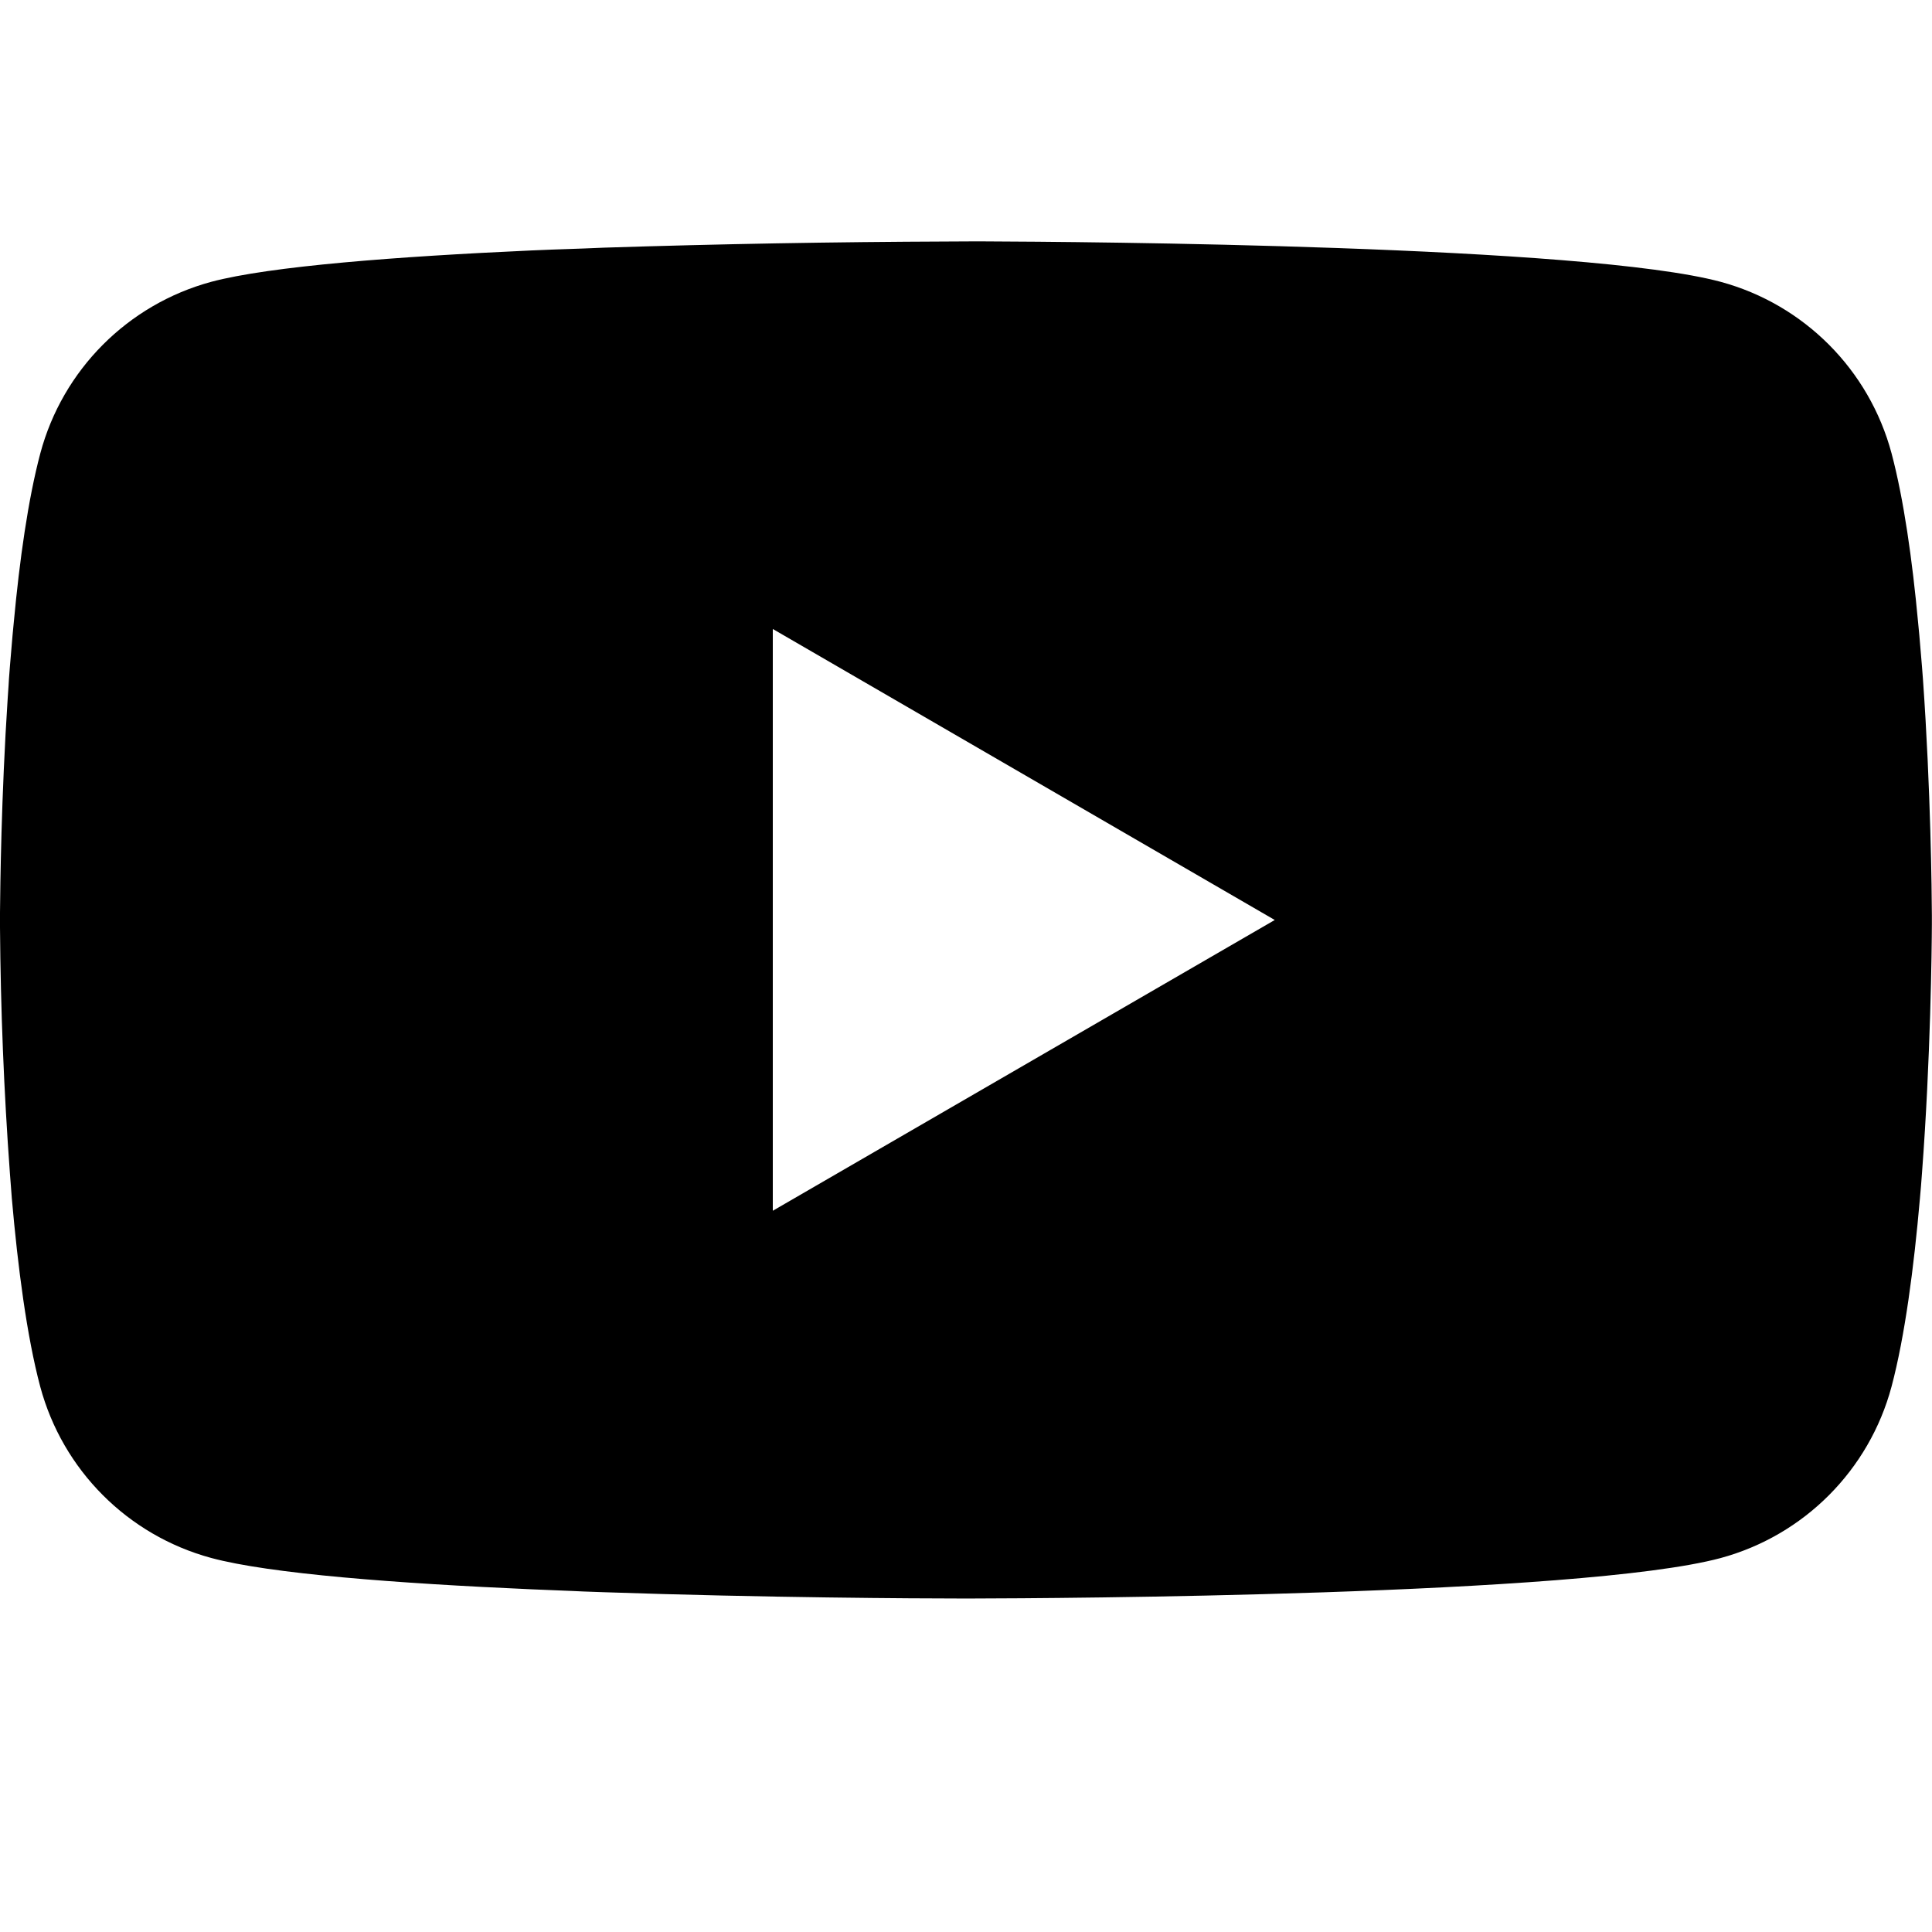
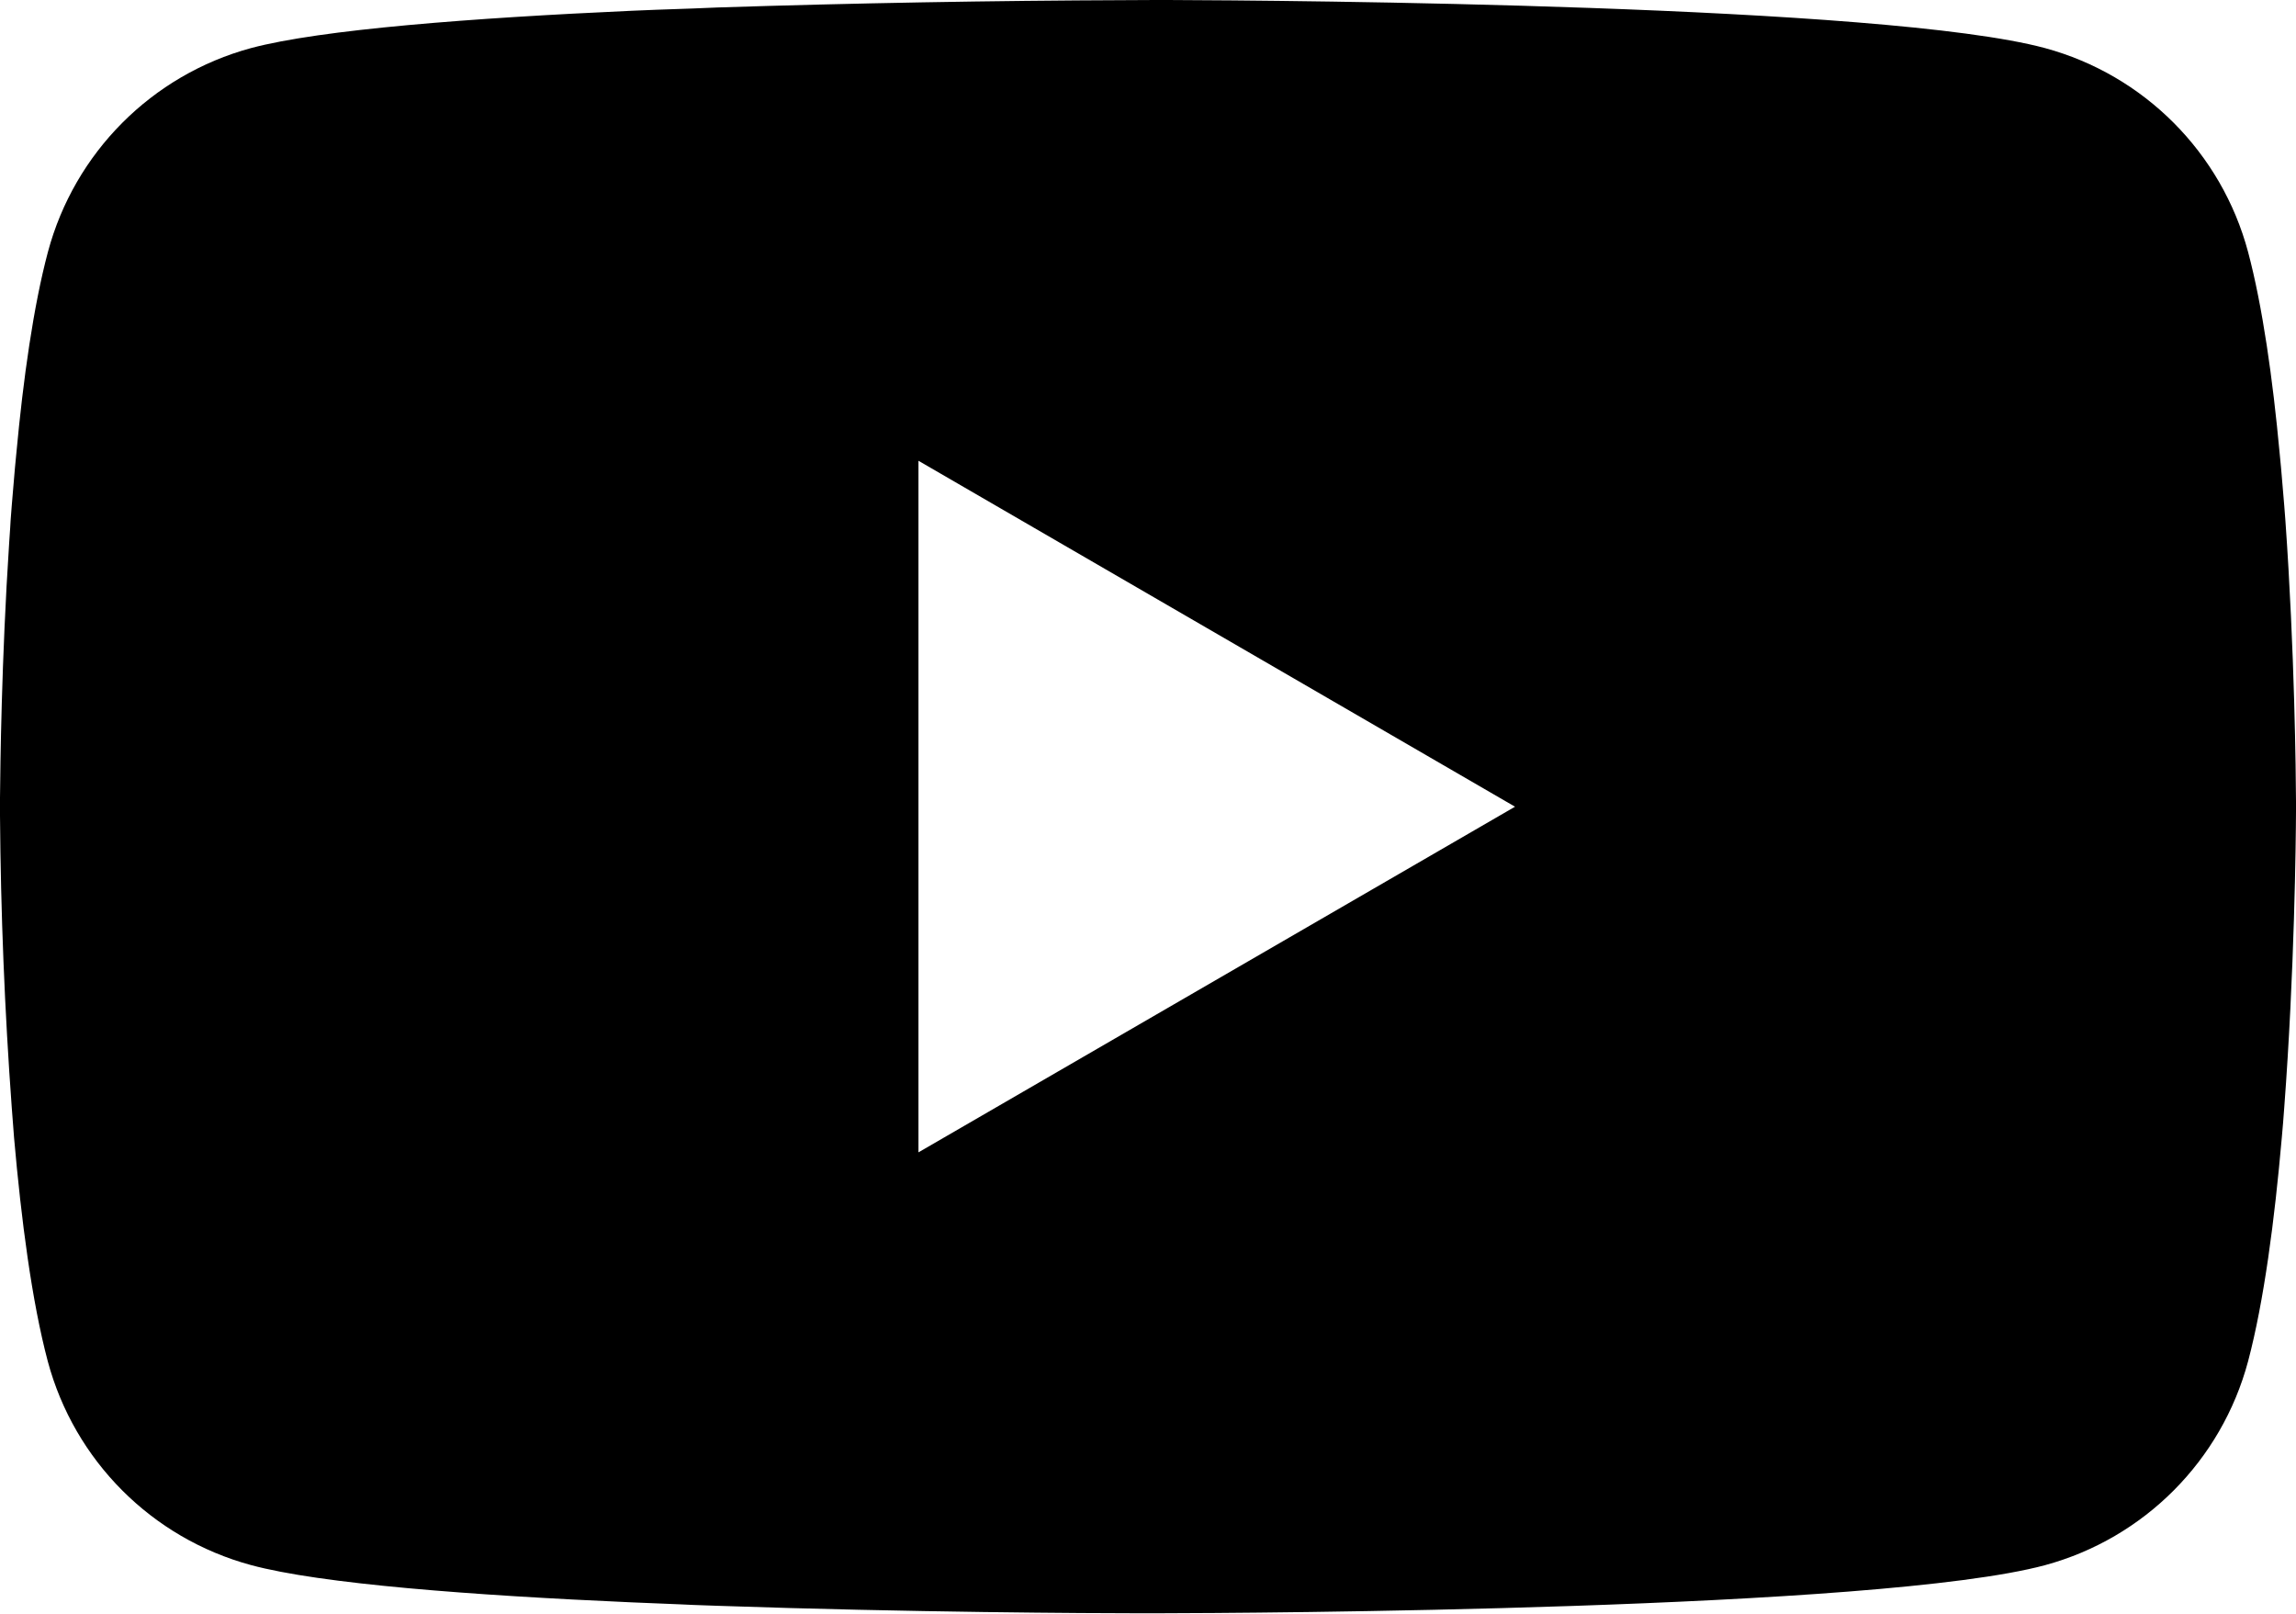
- <svg xmlns="http://www.w3.org/2000/svg" width="16" height="16" fill="currentColor" class="bi bi-youtube" viewBox="0 0 16 16">
-   <path d="M8.051 1.999h.089c.822.003 4.987.033 6.11.335a2.01 2.01 0 0 1 1.415 1.42c.101.38.172.883.22 1.402l.01.104.022.26.008.104c.065.914.073 1.77.074 1.957v.075c-.001.194-.01 1.108-.082 2.06l-.008.105-.009.104c-.05.572-.124 1.14-.235 1.558a2.01 2.01 0 0 1-1.415 1.42c-1.16.312-5.569.334-6.18.335h-.142c-.309 0-1.587-.006-2.927-.052l-.17-.006-.087-.004-.171-.007-.171-.007c-1.11-.049-2.167-.128-2.654-.26a2.01 2.01 0 0 1-1.415-1.419c-.111-.417-.185-.986-.235-1.558L.09 9.82l-.008-.104A31 31 0 0 1 0 7.68v-.123c.002-.215.01-.958.064-1.778l.007-.103.003-.052.008-.104.022-.26.01-.104c.048-.519.119-1.023.22-1.402a2.01 2.01 0 0 1 1.415-1.42c.487-.13 1.544-.21 2.654-.26l.17-.007.172-.006.086-.003.171-.007A100 100 0 0 1 7.858 2zM6.4 5.209v4.818l4.157-2.408z" />
+ <svg xmlns="http://www.w3.org/2000/svg" width="15.999" height="11.239" fill="currentColor" class="bi bi-youtube" viewBox="0 0 15.999 11.239" version="1.1" id="svg1">
+   <defs id="defs1" />
+   <path d="M 8.051,0 H 8.14 c 0.822,0.003 4.987,0.033 6.11,0.335 a 2.01,2.01 0 0 1 1.415,1.42 c 0.101,0.38 0.172,0.883 0.22,1.402 l 0.01,0.104 0.022,0.26 0.008,0.104 c 0.065,0.914 0.073,1.77 0.074,1.957 v 0.075 c -0.001,0.194 -0.01,1.108 -0.082,2.06 L 15.909,7.822 15.9,7.926 c -0.05,0.572 -0.124,1.14 -0.235,1.558 a 2.01,2.01 0 0 1 -1.415,1.42 c -1.16,0.312 -5.569,0.334 -6.18,0.335 H 7.928 c -0.309,0 -1.587,-0.006 -2.927,-0.052 L 4.831,11.181 4.744,11.177 4.573,11.17 4.402,11.163 C 3.292,11.114 2.235,11.035 1.748,10.903 A 2.01,2.01 0 0 1 0.333,9.484 C 0.222,9.067 0.148,8.498 0.098,7.926 L 0.09,7.821 0.082,7.717 A 31,31 0 0 1 0,5.681 V 5.558 C 0.002,5.343 0.01,4.6 0.064,3.78 L 0.071,3.677 0.074,3.625 0.082,3.521 0.104,3.261 0.114,3.157 C 0.162,2.638 0.233,2.134 0.334,1.755 A 2.01,2.01 0 0 1 1.749,0.335 C 2.236,0.205 3.293,0.125 4.403,0.075 L 4.573,0.068 4.745,0.062 4.831,0.059 5.002,0.052 A 100,100 0 0 1 7.858,10e-4 Z M 6.4,3.21 V 8.028 L 10.557,5.62 Z" id="path1" />
</svg>
